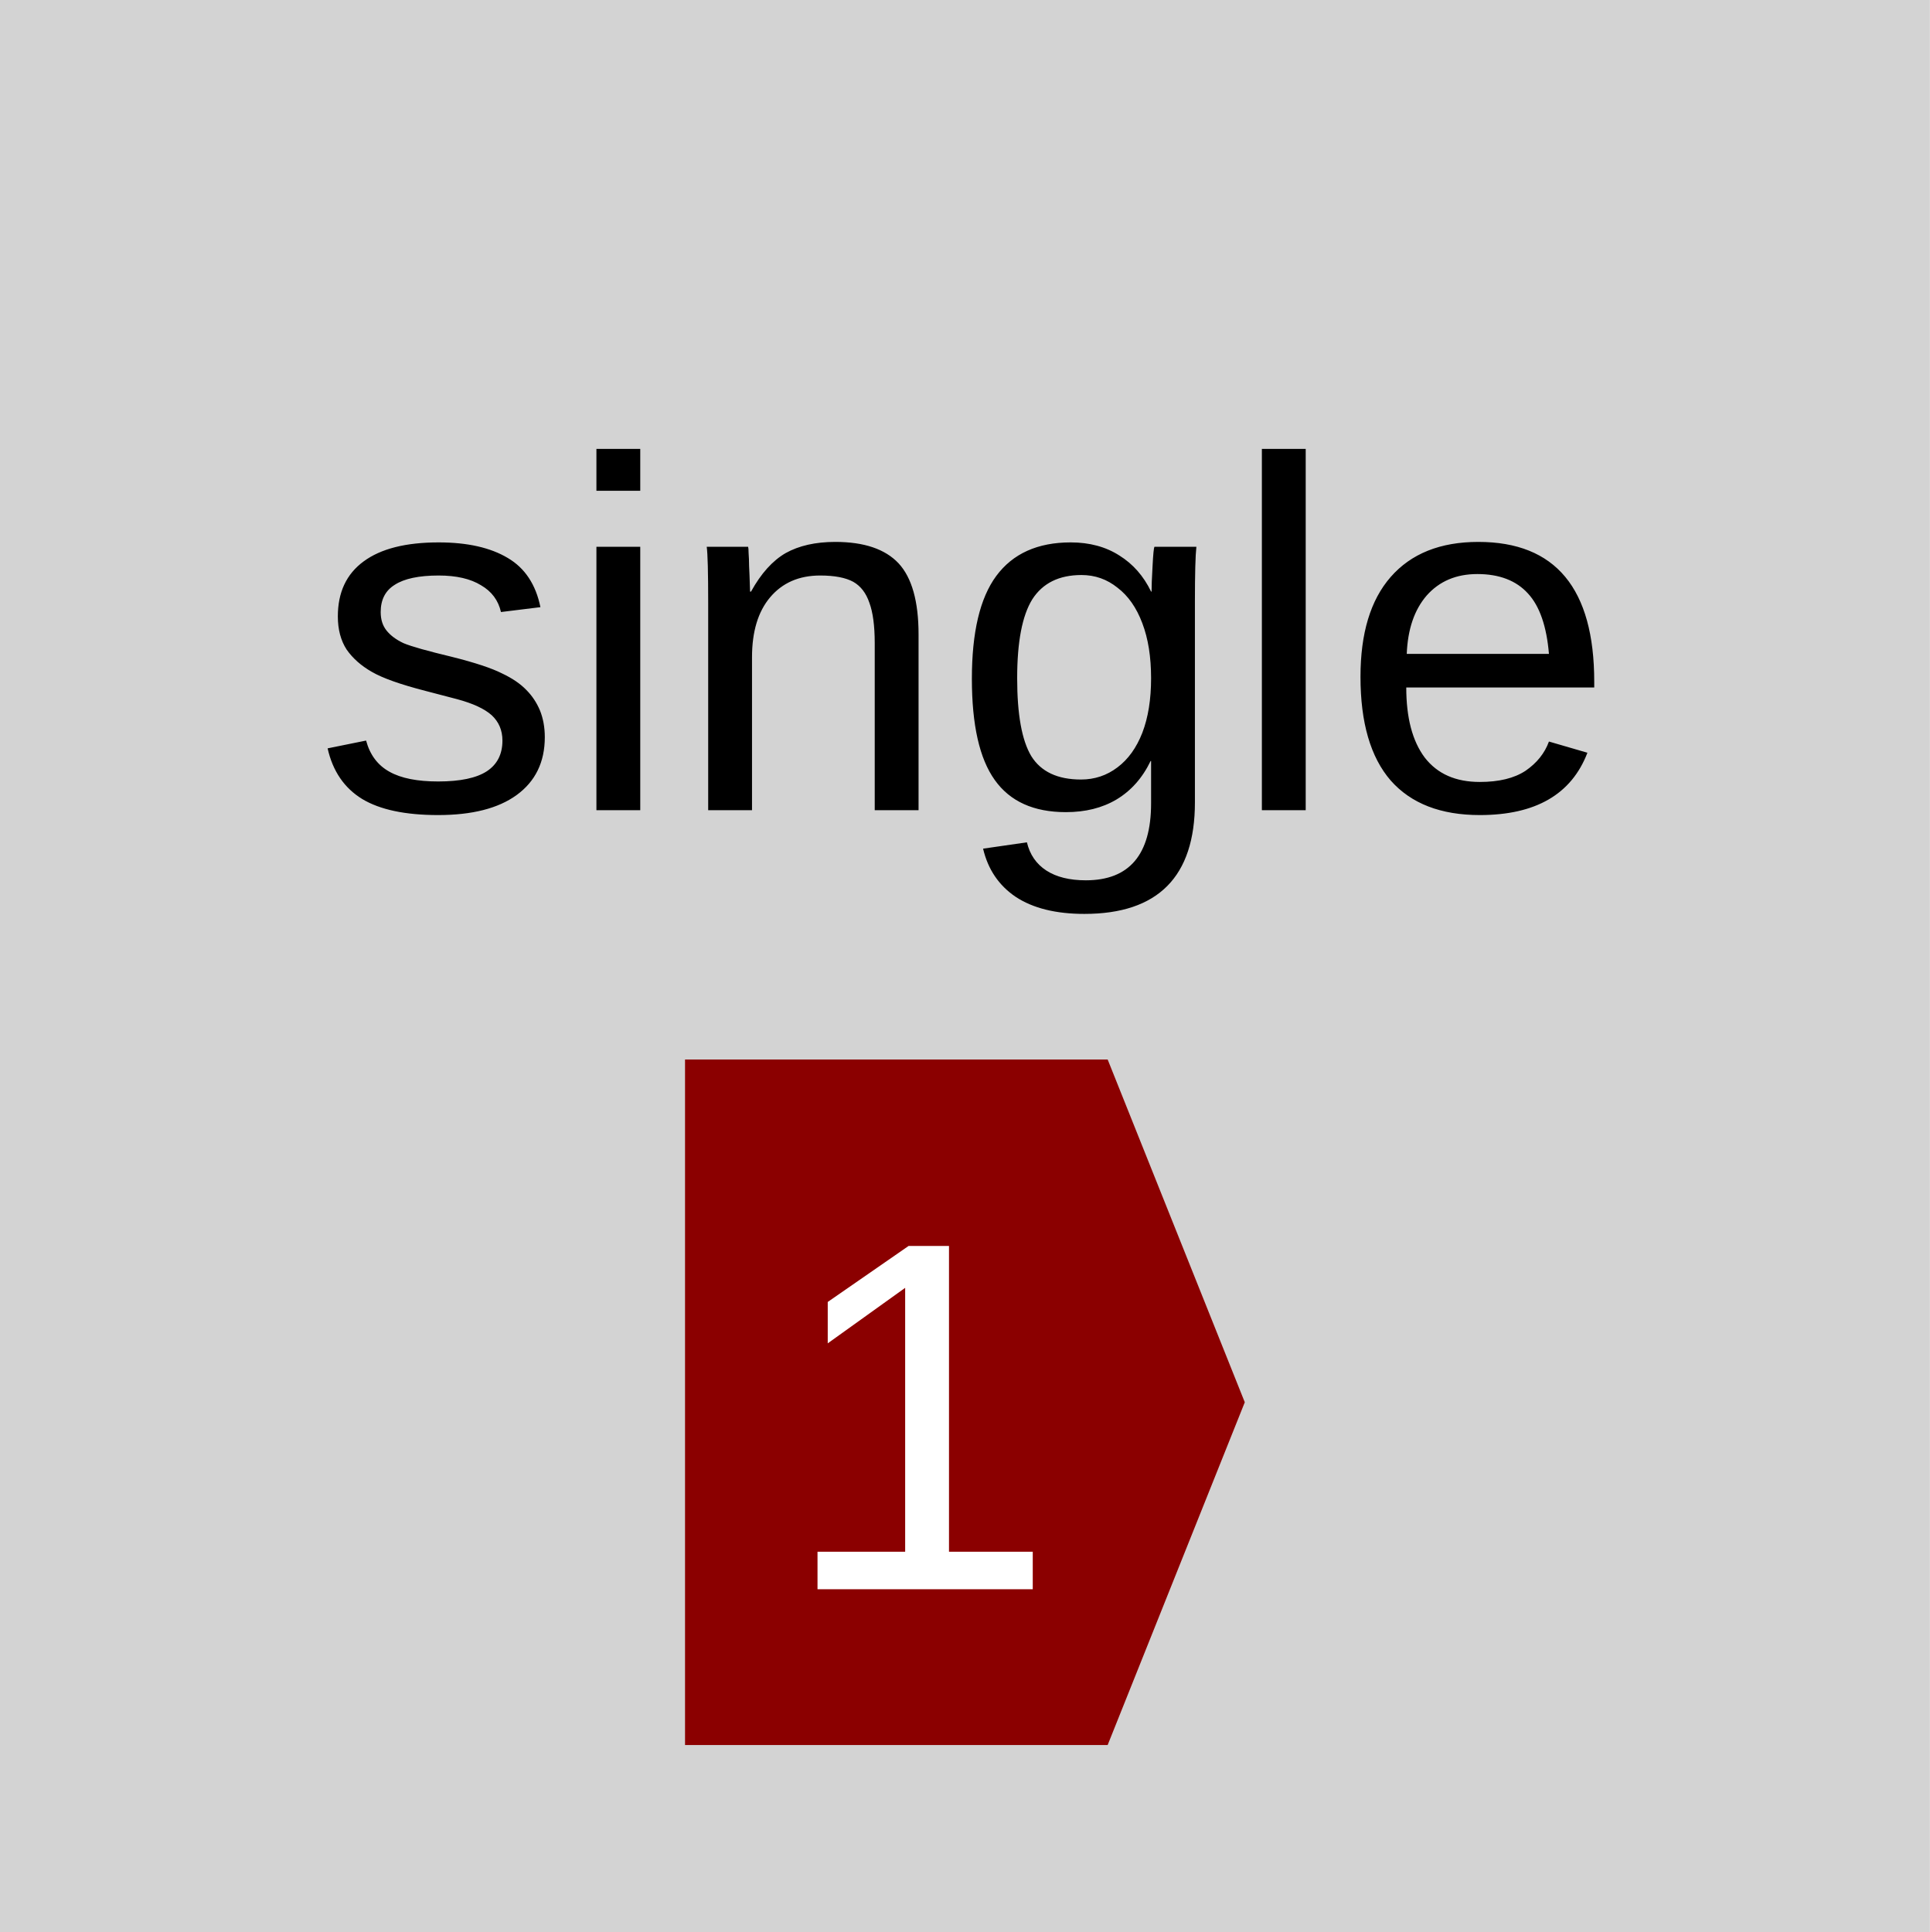
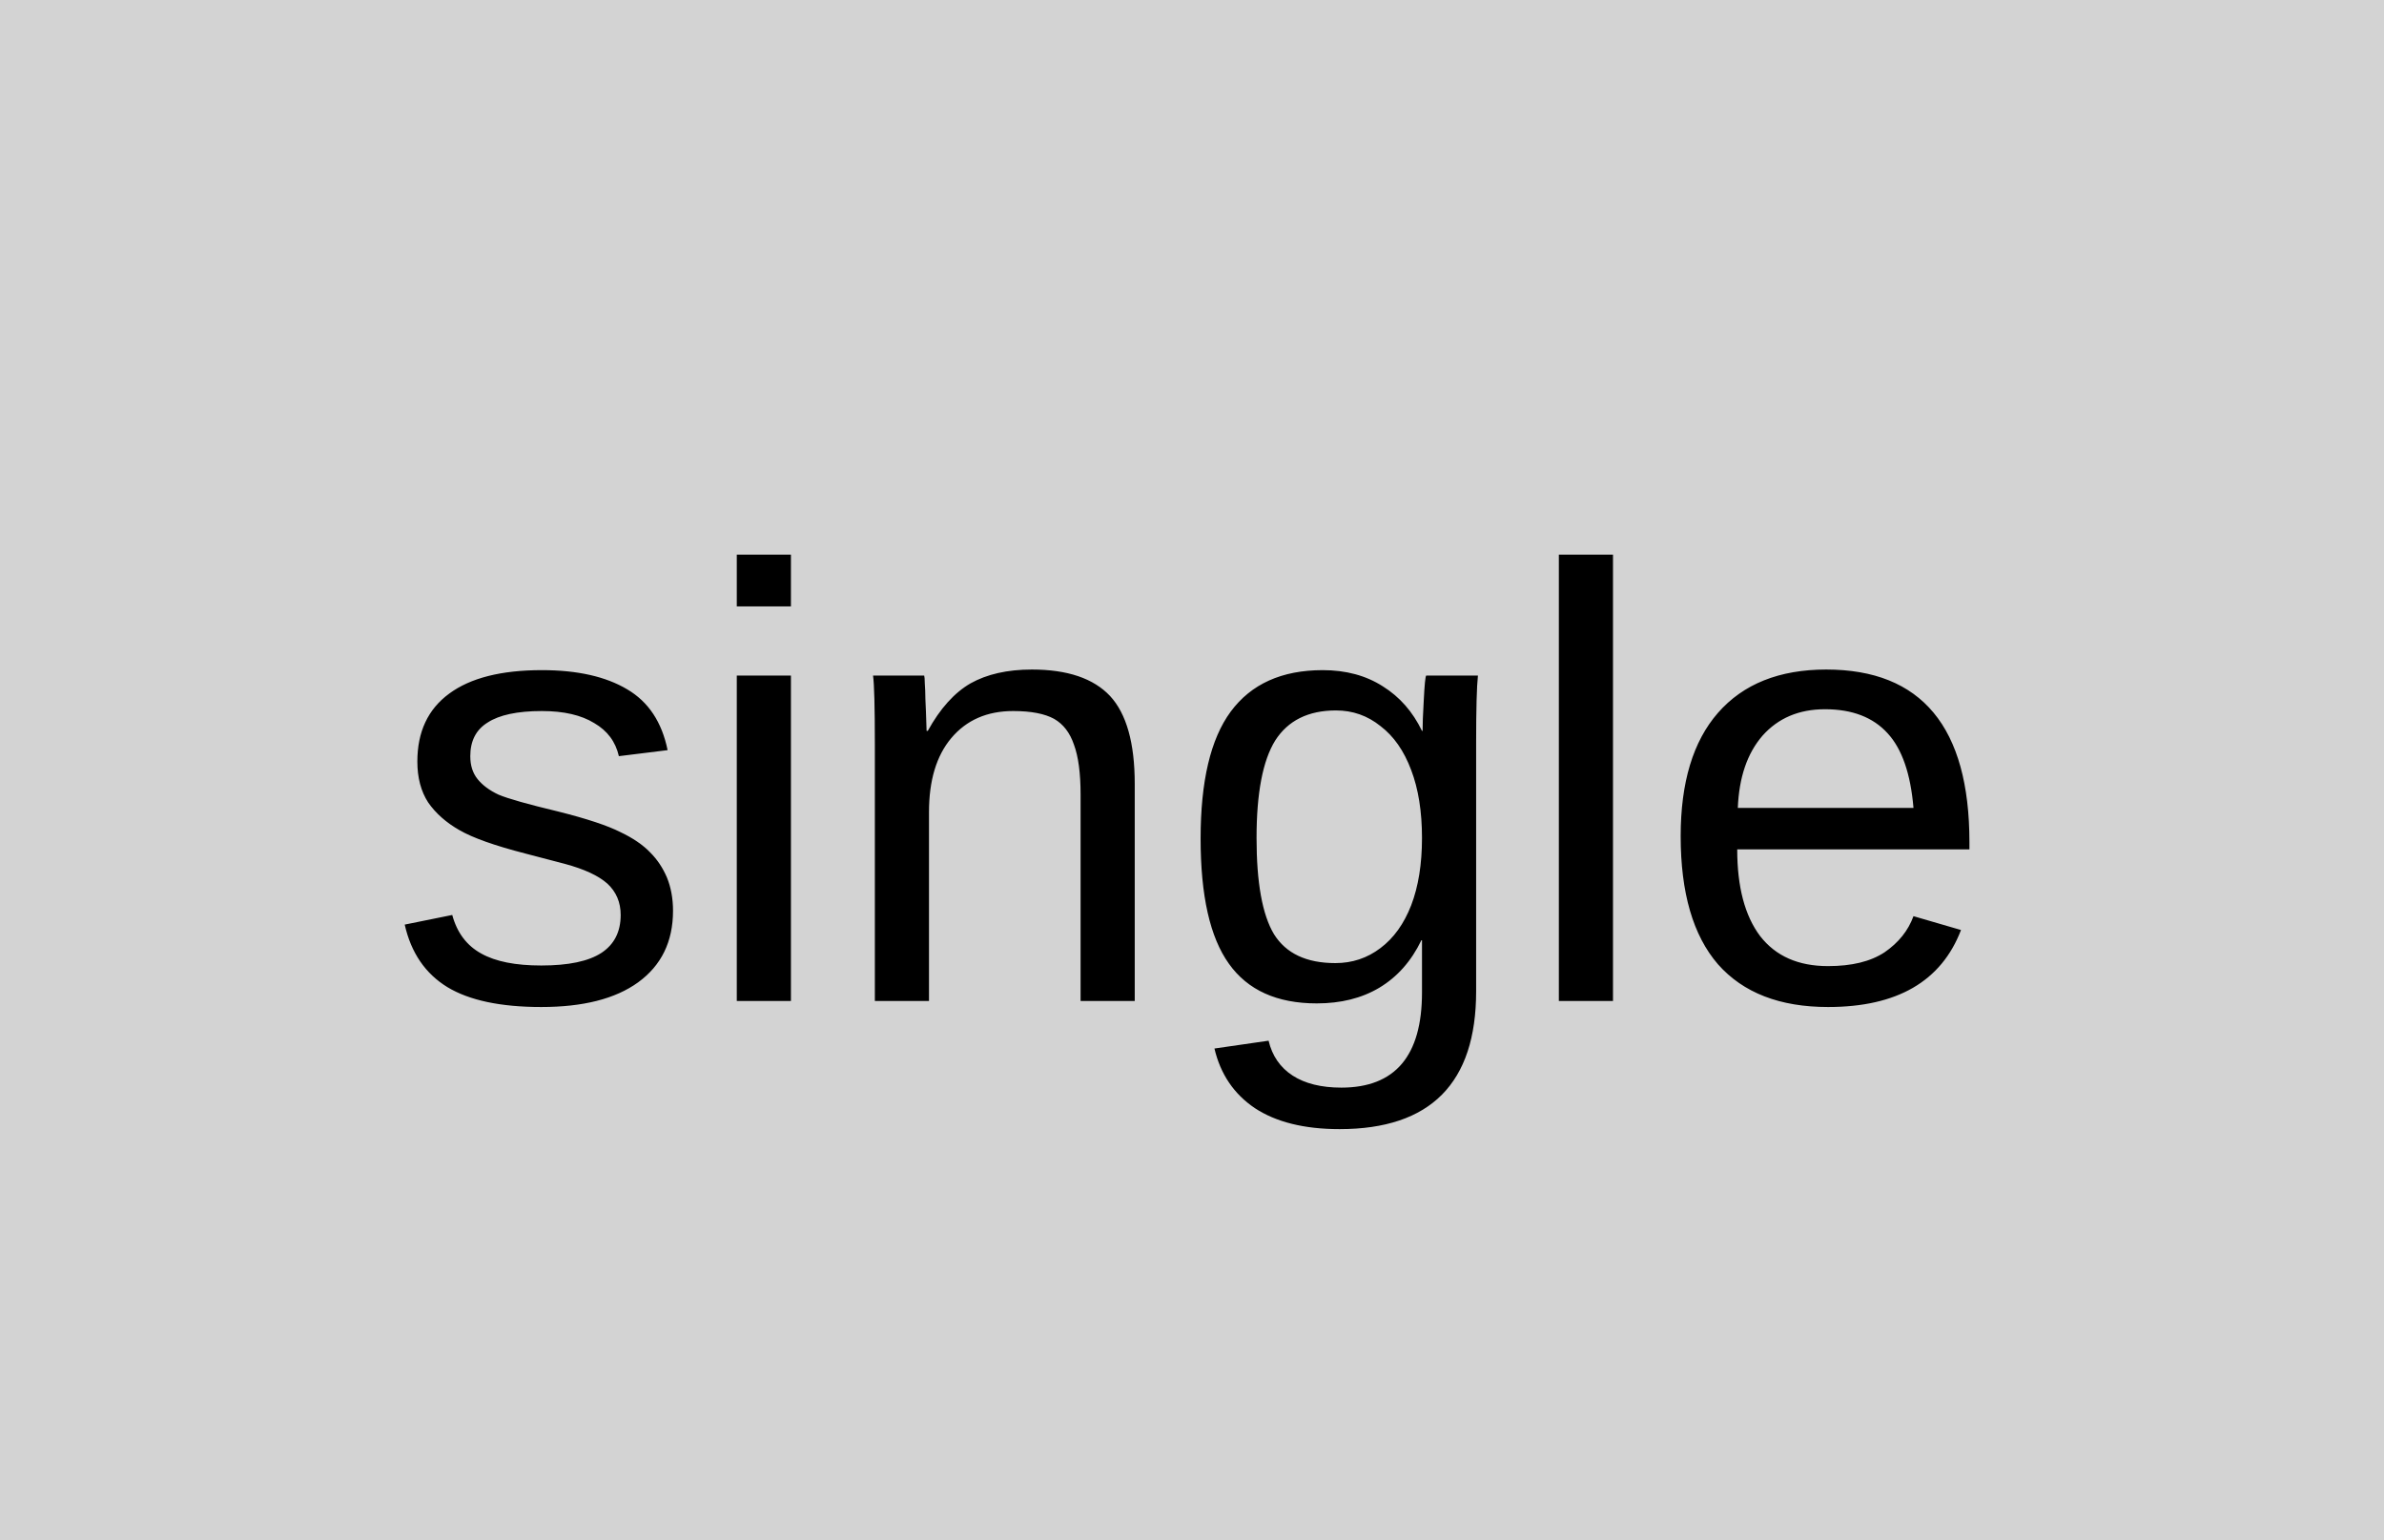
- <svg xmlns="http://www.w3.org/2000/svg" height="62" width="61.92">
+ <svg xmlns="http://www.w3.org/2000/svg" height="40" width="61.92">
  <defs>
    <style type="text/css">text{font-family:arial;font-size:16px;text-anchor:middle}g.item rect{fill:lightgray}g.item text{fill:black}g.dependency text{fill:white}</style>
  </defs>
  <symbol id="down-arrow" preserveAspectRatio="xMidYMax slice" viewBox="0,0,1,1">
    <polygon fill="darkgreen" points="0,0.8 0,0 1,0 1,0.8 0.5,1" />
  </symbol>
  <symbol id="right-arrow" preserveAspectRatio="xMaxYMid slice" viewBox="0,0,1,1">
    <polygon fill="darkred" points="0.8,0 0,0 0,1 0.8,1 1,0.5" />
  </symbol>
  <symbol id="up-arrow" preserveAspectRatio="xMidYMin slice" viewBox="0,0,1,1">
    <polygon fill="darkred" points="0,0.2 0,1 1,1 1,0.2 0.5,0" />
  </symbol>
  <g class="item">
-     <rect height="62" width="61.92" />
+     <rect height="40" width="61.92" />
    <text x="30.96" y="26">single</text>
-     <g class="dependency">
-       <use href="#right-arrow" height="22" width="17.96" x="21.98" y="34" />
-       <text x="29.46" y="51">1</text>
-     </g>
  </g>
</svg>
